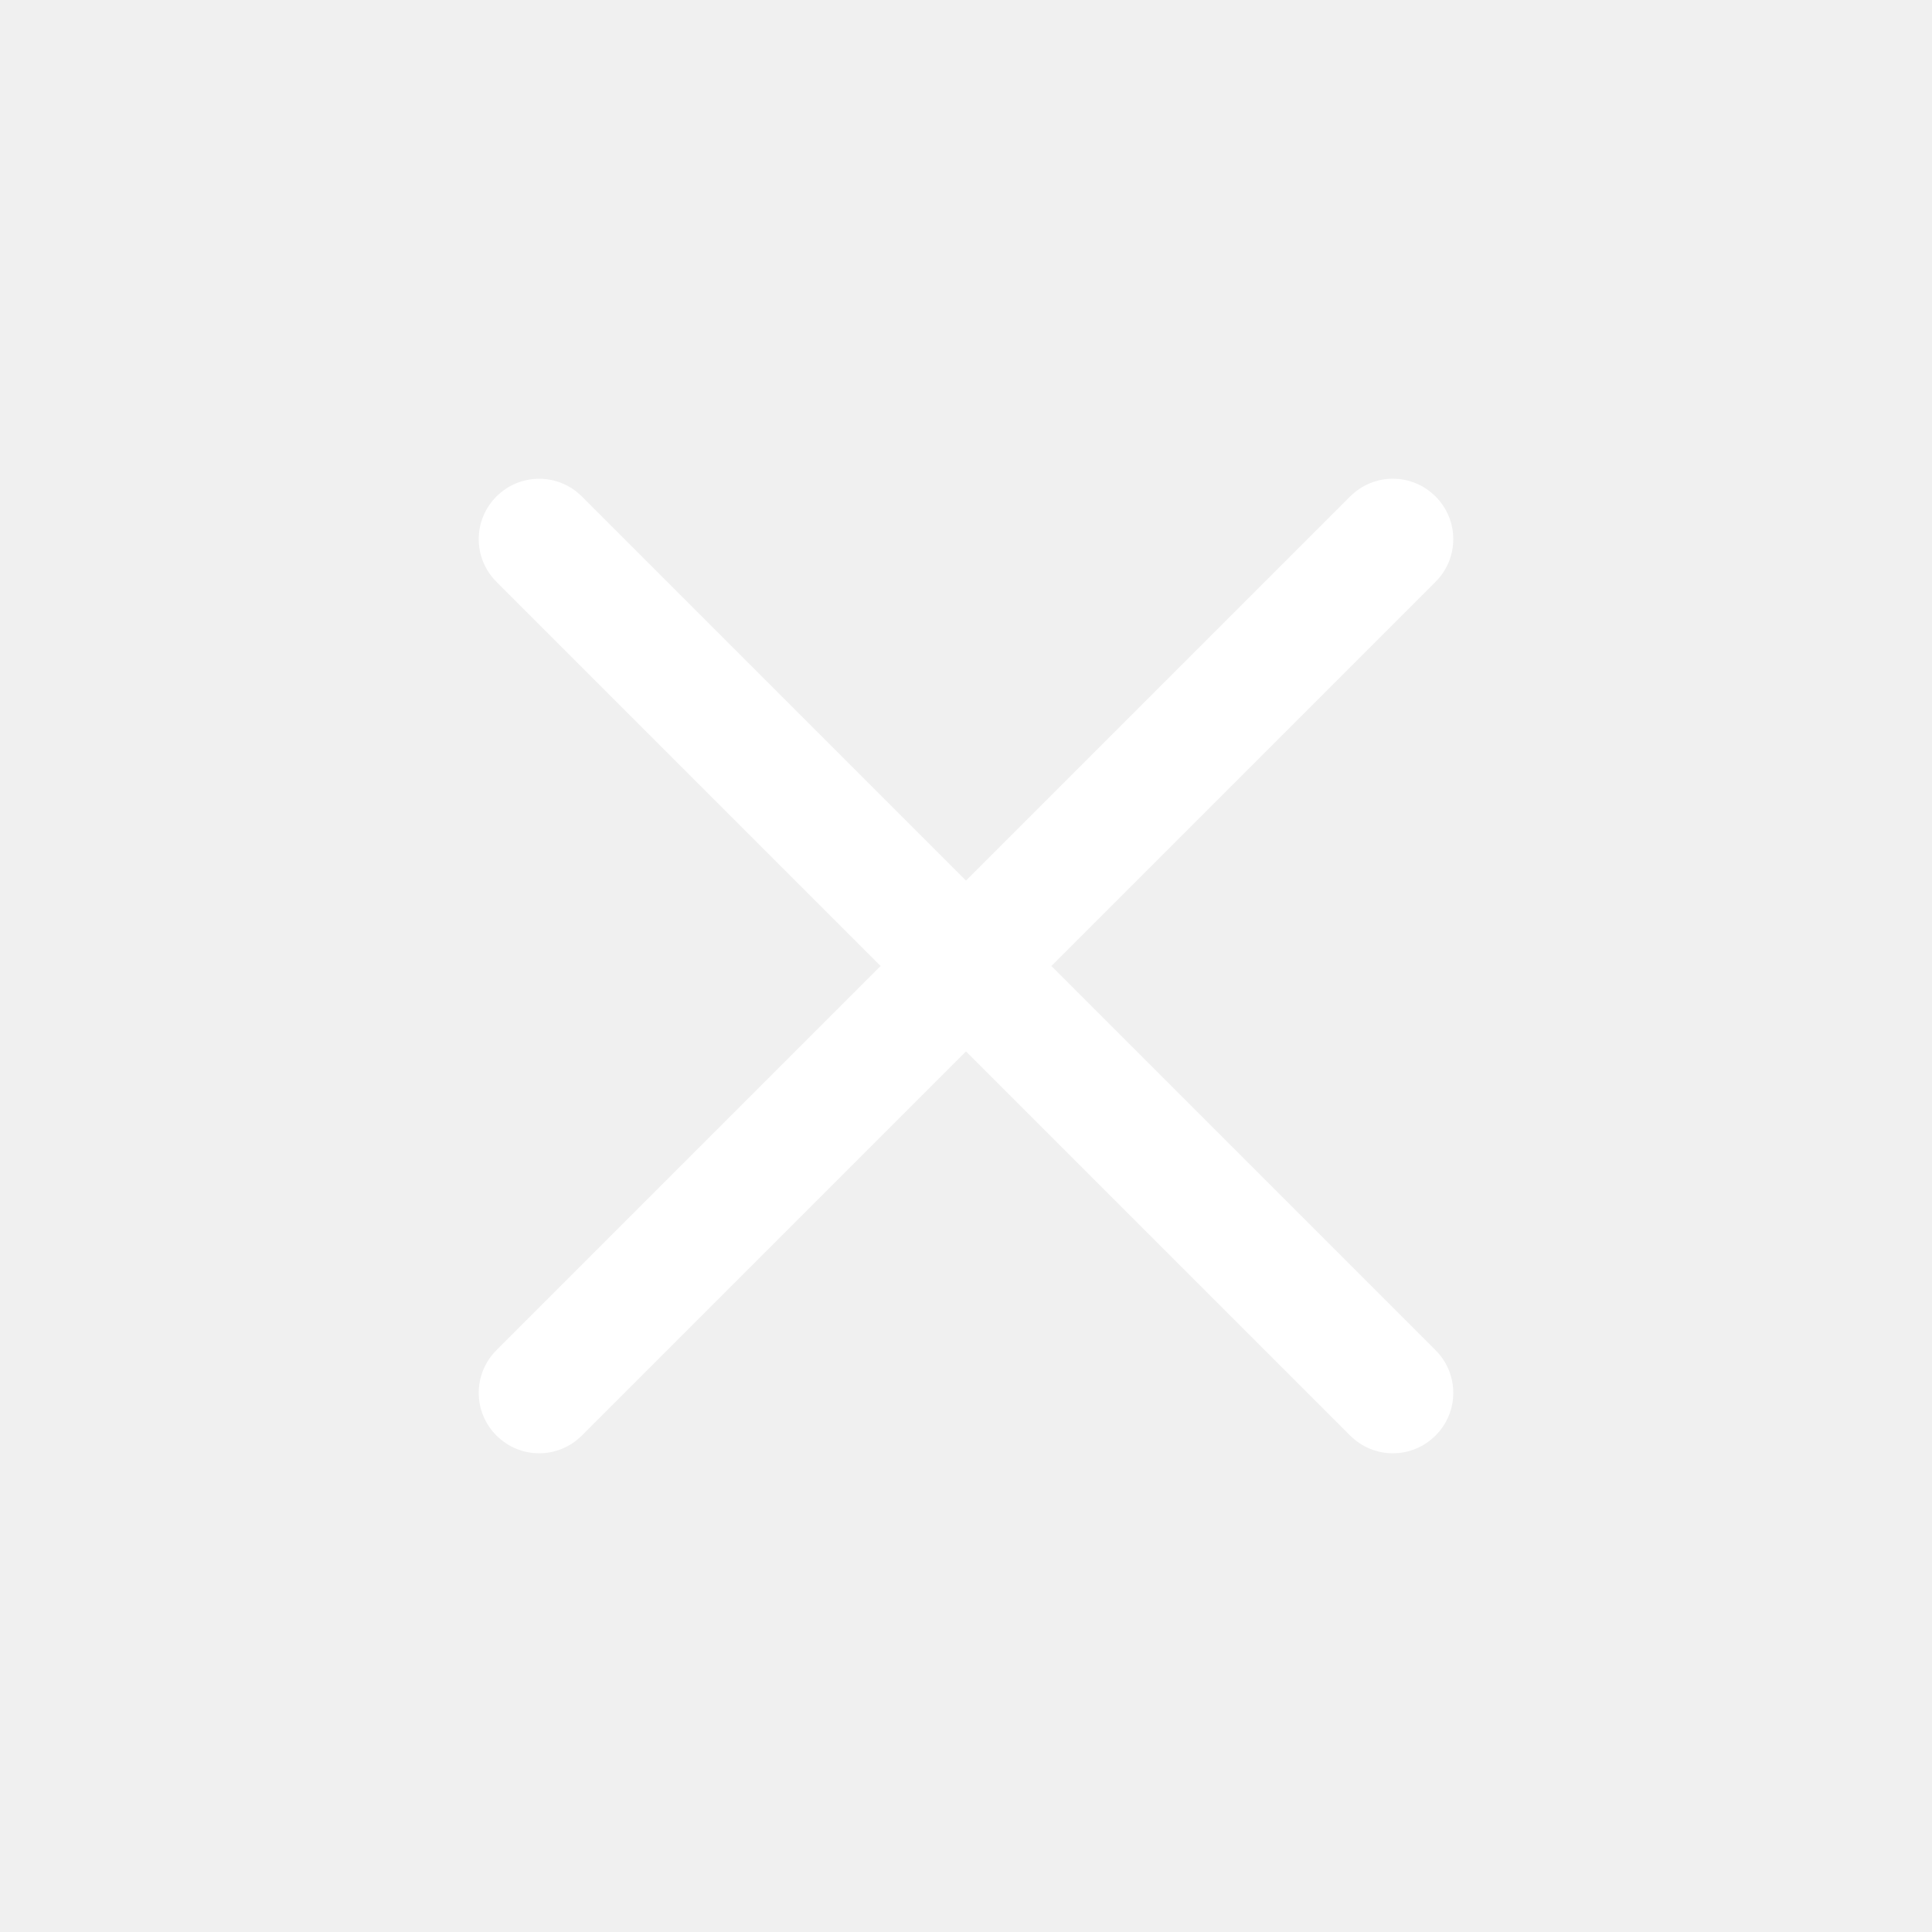
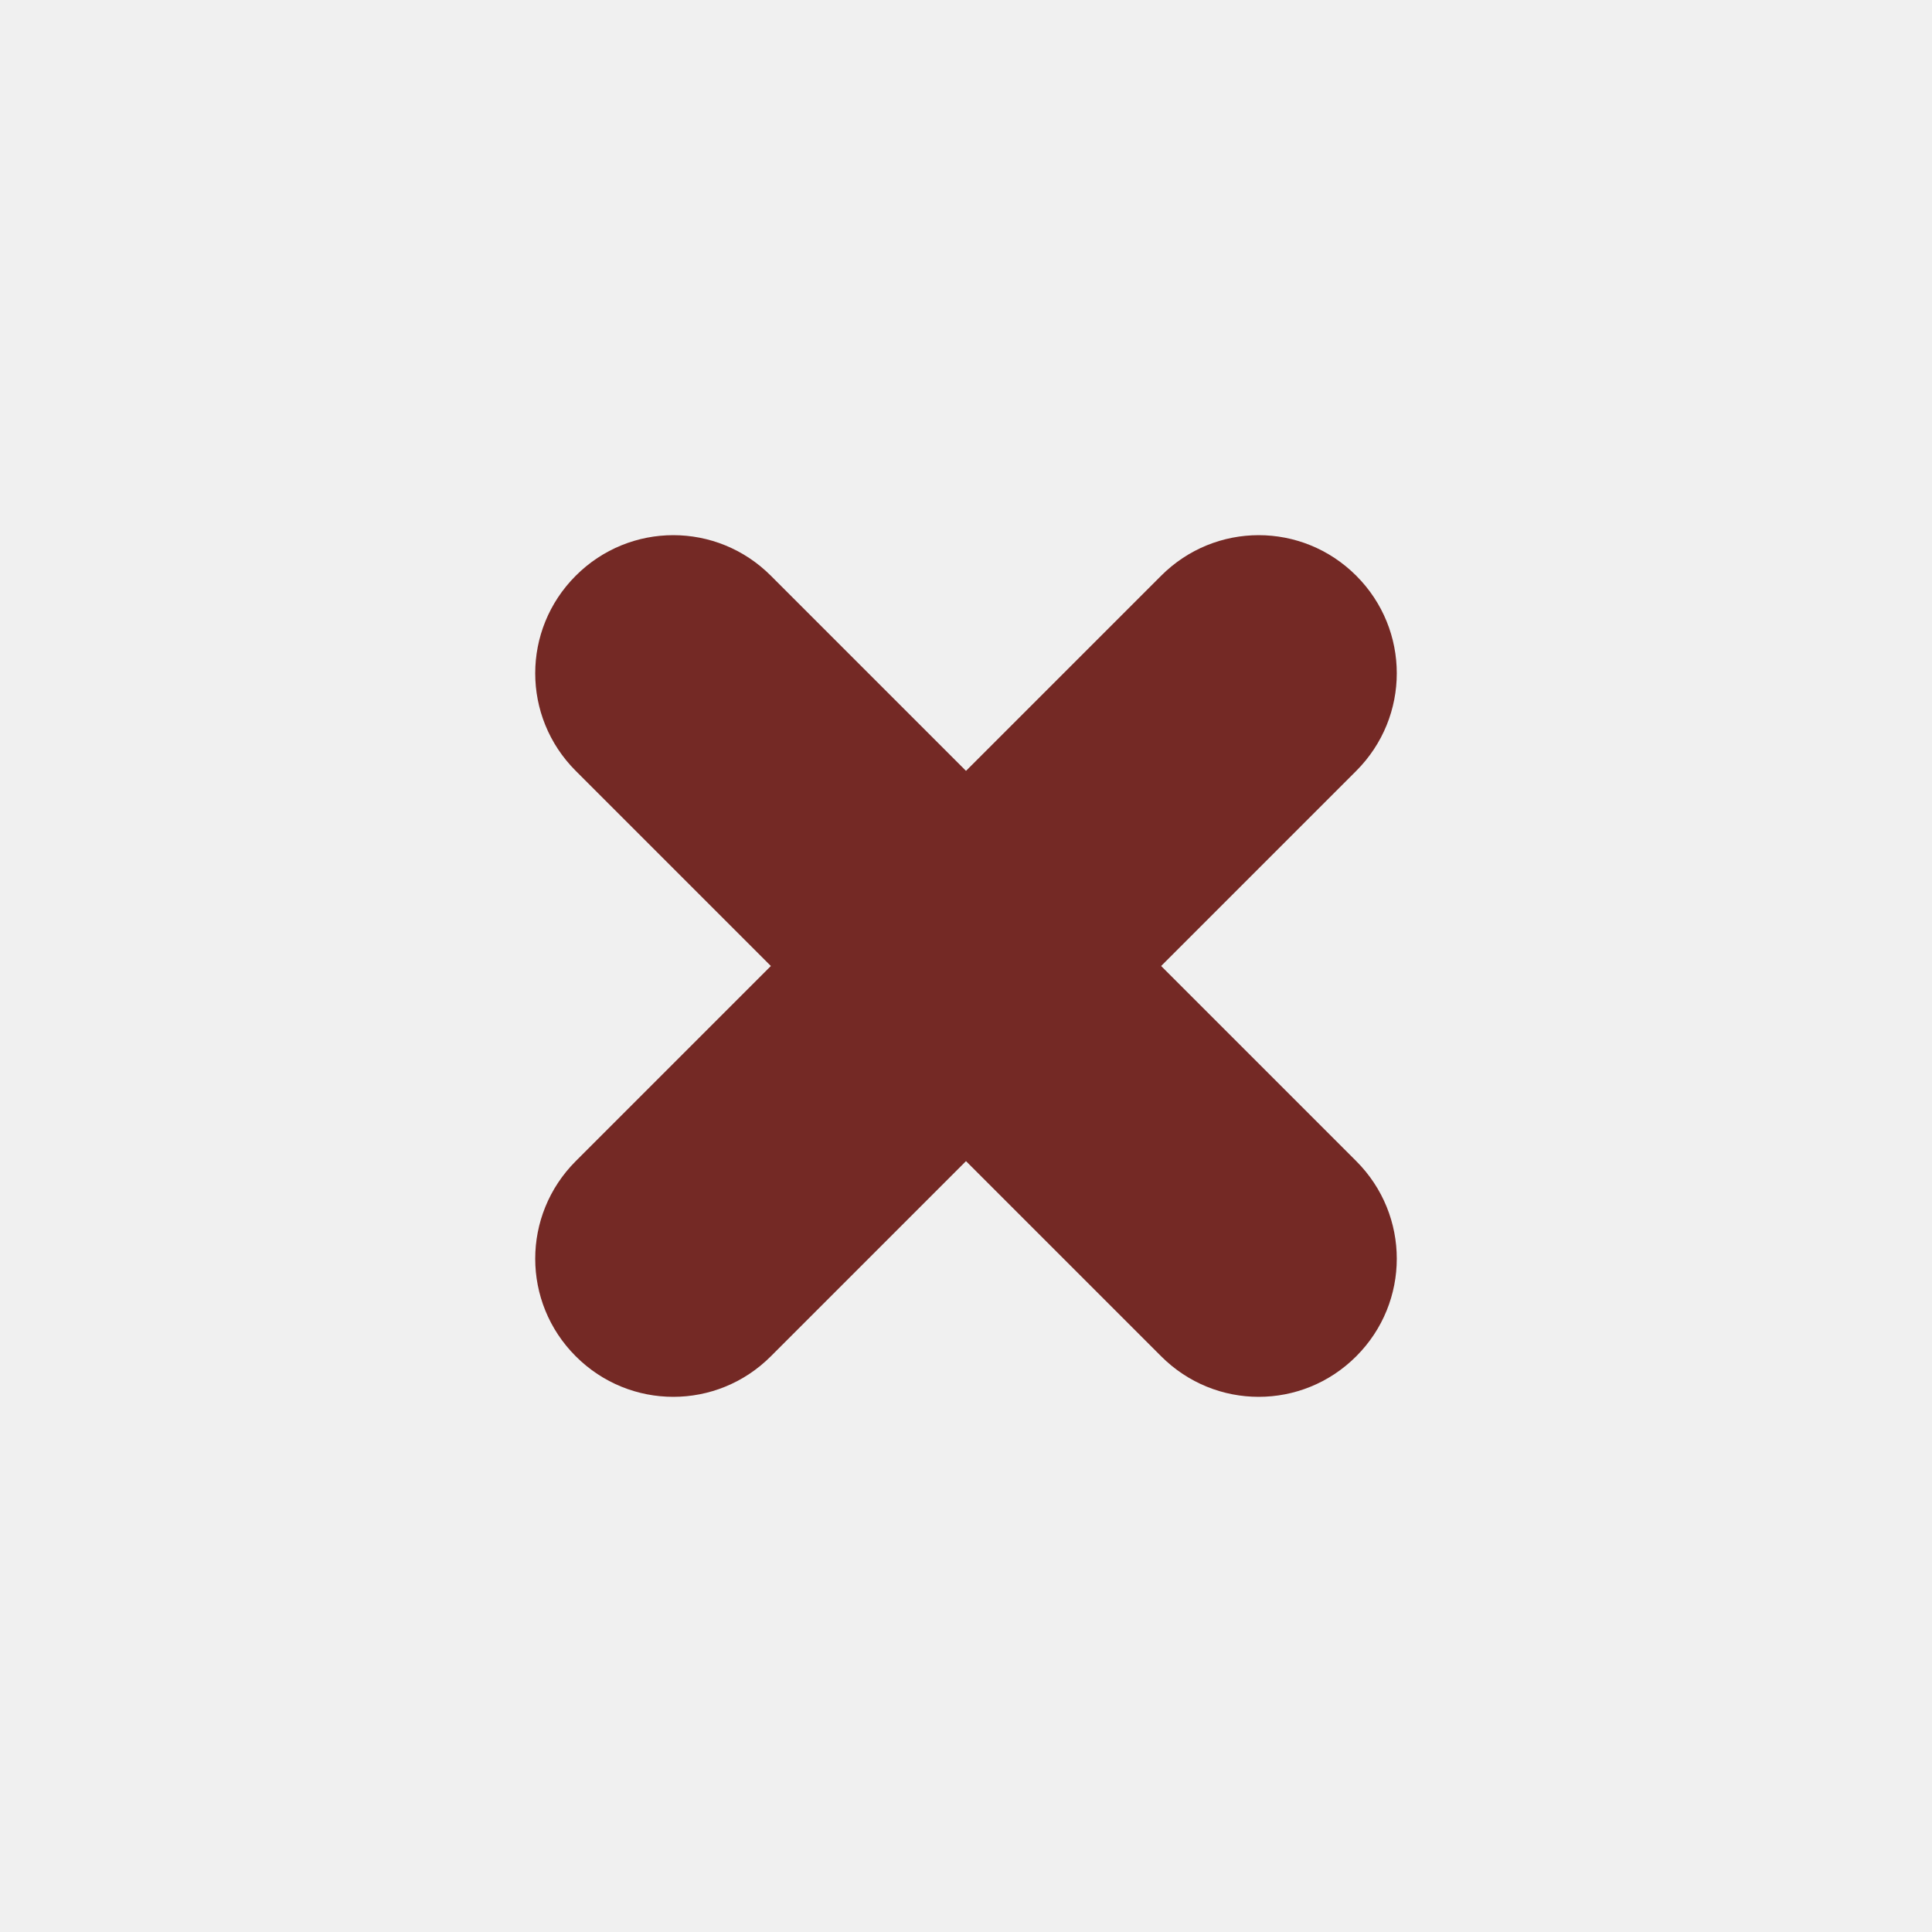
- <svg xmlns="http://www.w3.org/2000/svg" width="32" height="32" version="1.1" viewBox="0 0 32 32">
-   <path d="m8.93 7.93c-0.256 0-0.511 0.097-0.707 0.293-0.392 0.392-0.392 1.022 0 1.414l6.363 6.363-6.363 6.363c-0.392 0.392-0.392 1.022 0 1.414 0.392 0.392 1.022 0.392 1.414 0l6.363-6.363 6.363 6.363c0.392 0.392 1.022 0.392 1.414 0 0.392-0.392 0.392-1.022 0-1.414l-6.363-6.363 6.363-6.363c0.392-0.392 0.392-1.022 0-1.414-0.392-0.392-1.022-0.392-1.414 0l-6.363 6.363-6.363-6.363c-0.196-0.196-0.451-0.293-0.707-0.293z" fill="#ffffff" stroke-width="2" />
+ <svg xmlns="http://www.w3.org/2000/svg" width="28" height="28" version="1.1" viewBox="0 0 28 28" id="svg4" fill="#742925">
+   <defs id="defs8" />
+   <path id="path1941" d="m 8.344,8.344 c -0.783,0.783 -0.783,2.045 0,2.828 L 11.172,14 8.344,16.828 c -0.783,0.784 -0.783,2.045 0,2.828 0.783,0.784 2.045,0.784 2.828,0 L 14,16.828 l 2.828,2.828 c 0.783,0.784 2.045,0.784 2.828,0 0.783,-0.783 0.783,-2.045 0,-2.828 L 16.828,14 19.656,11.172 c 0.783,-0.784 0.783,-2.045 0,-2.828 -0.783,-0.784 -2.045,-0.784 -2.828,0 L 14,11.172 11.172,8.344 c -0.783,-0.784 -2.045,-0.784 -2.828,0 z" />
</svg>
